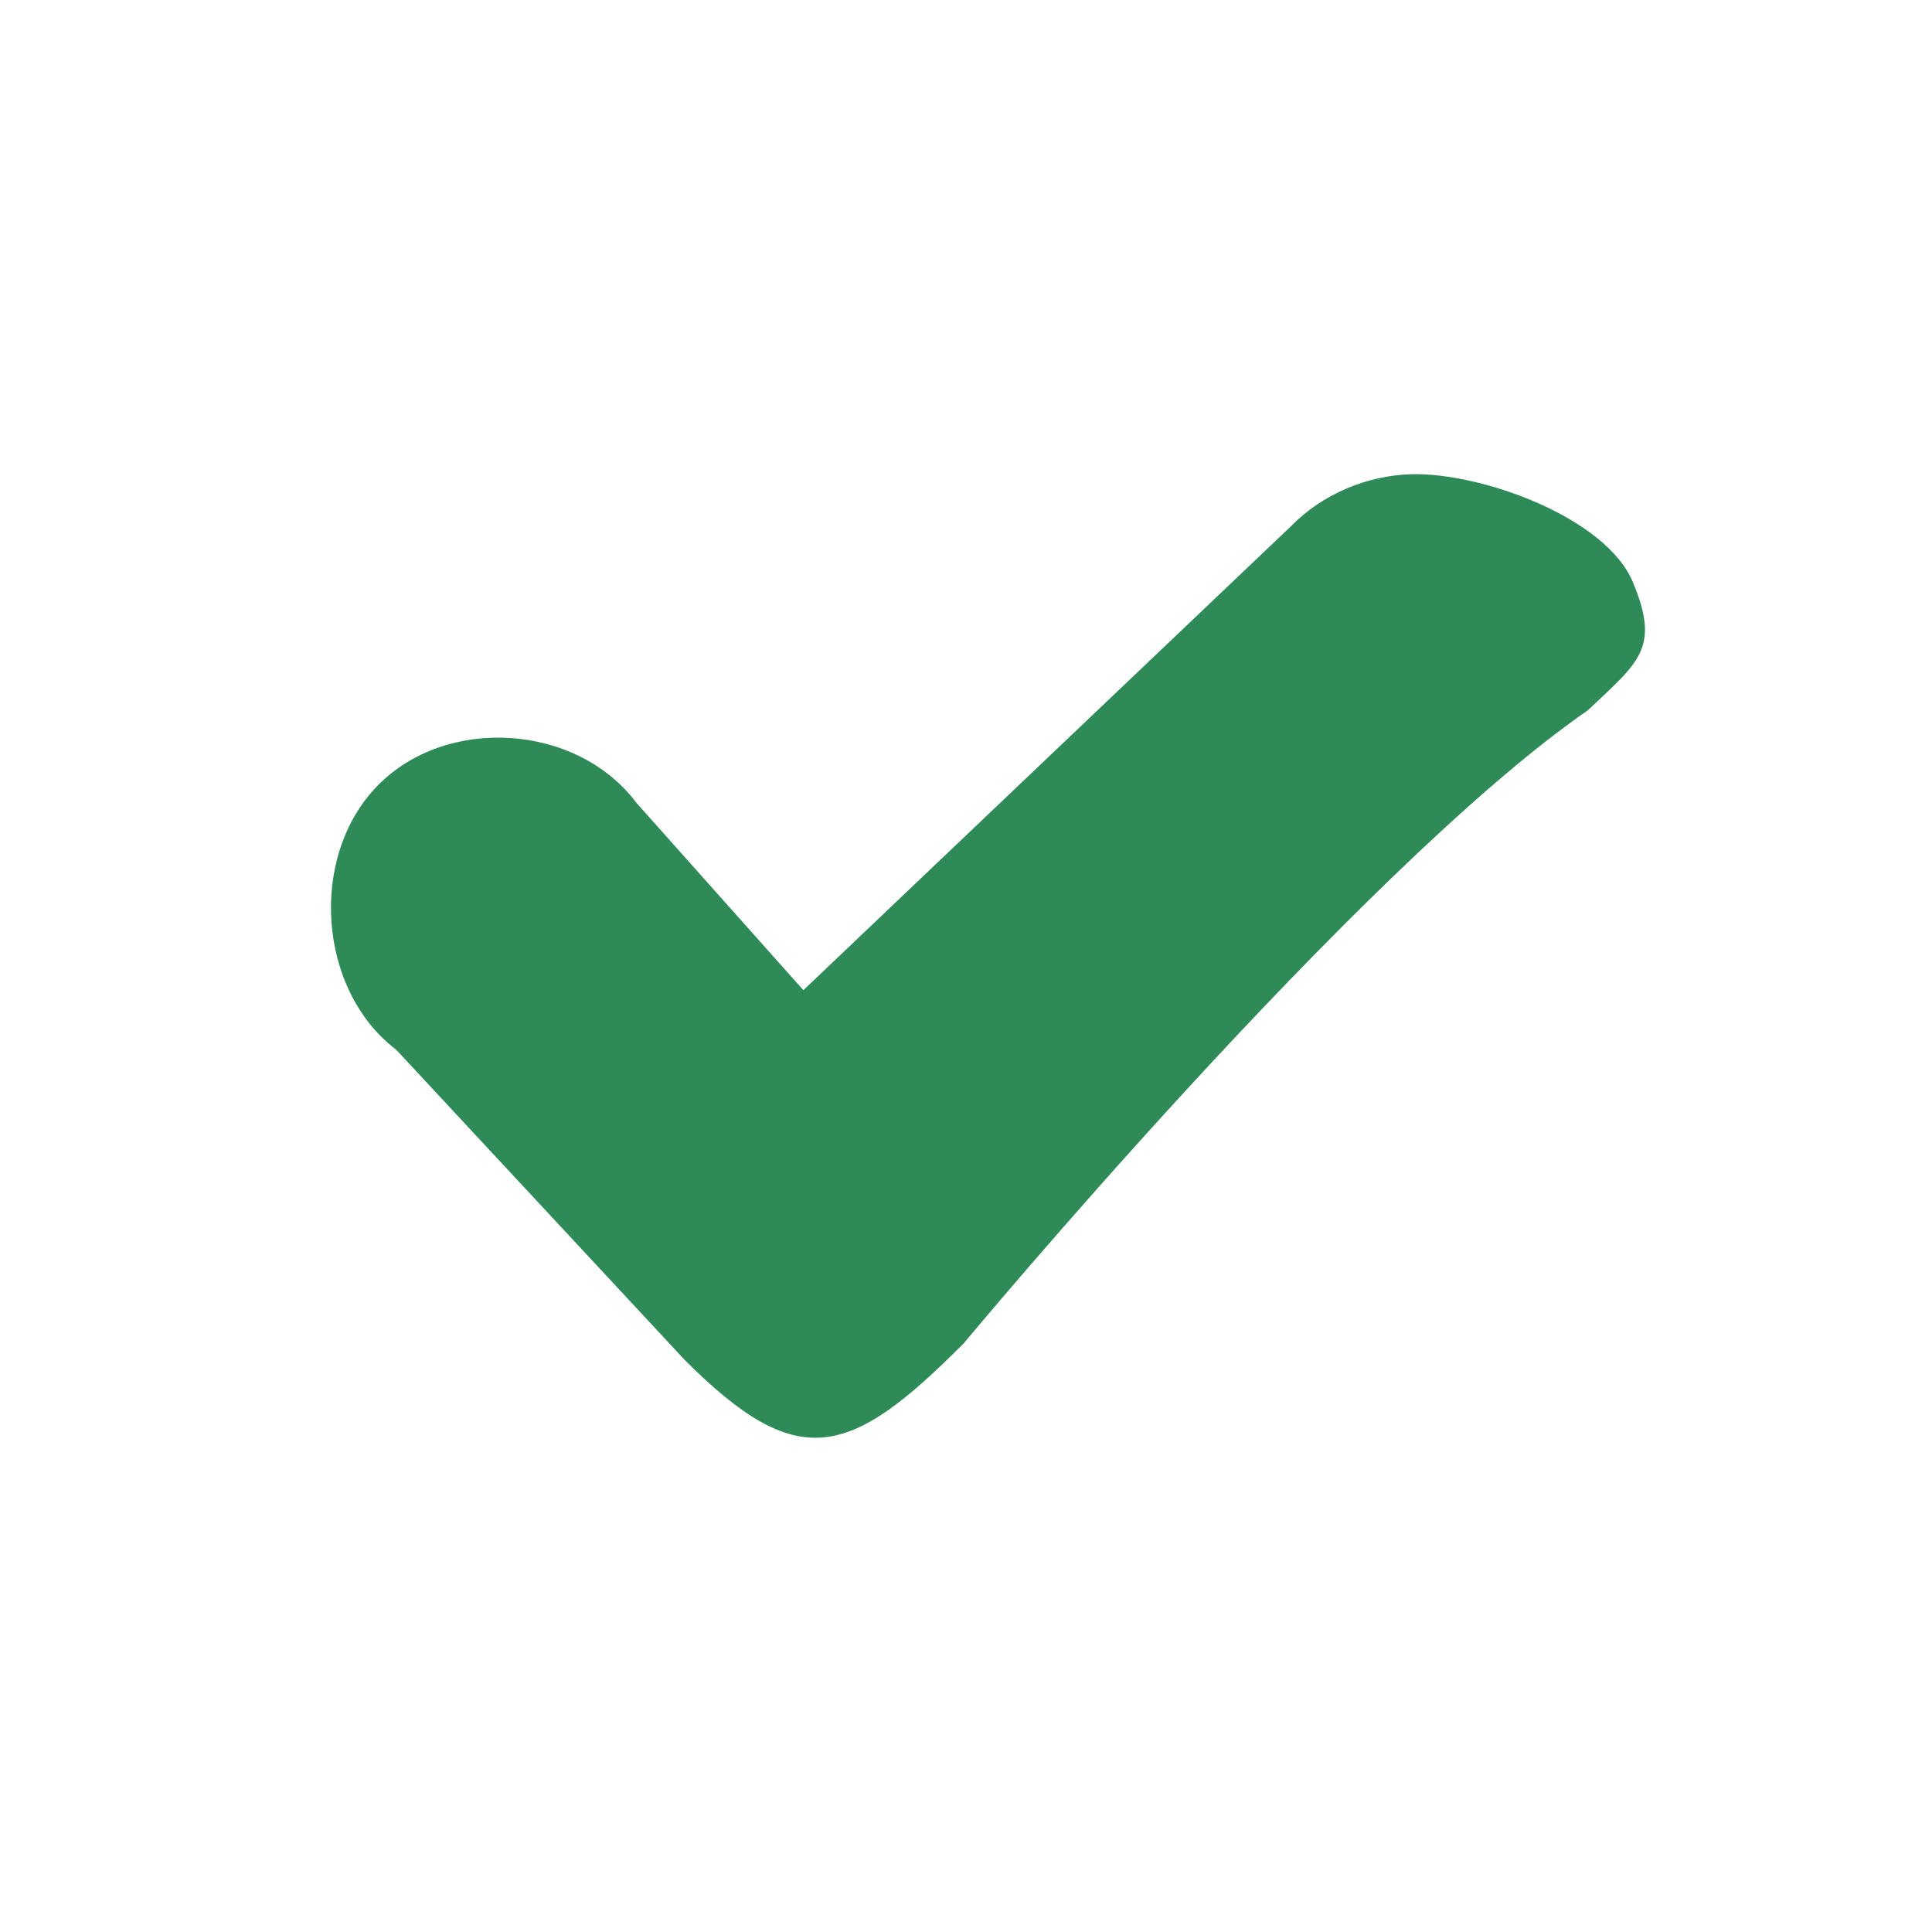
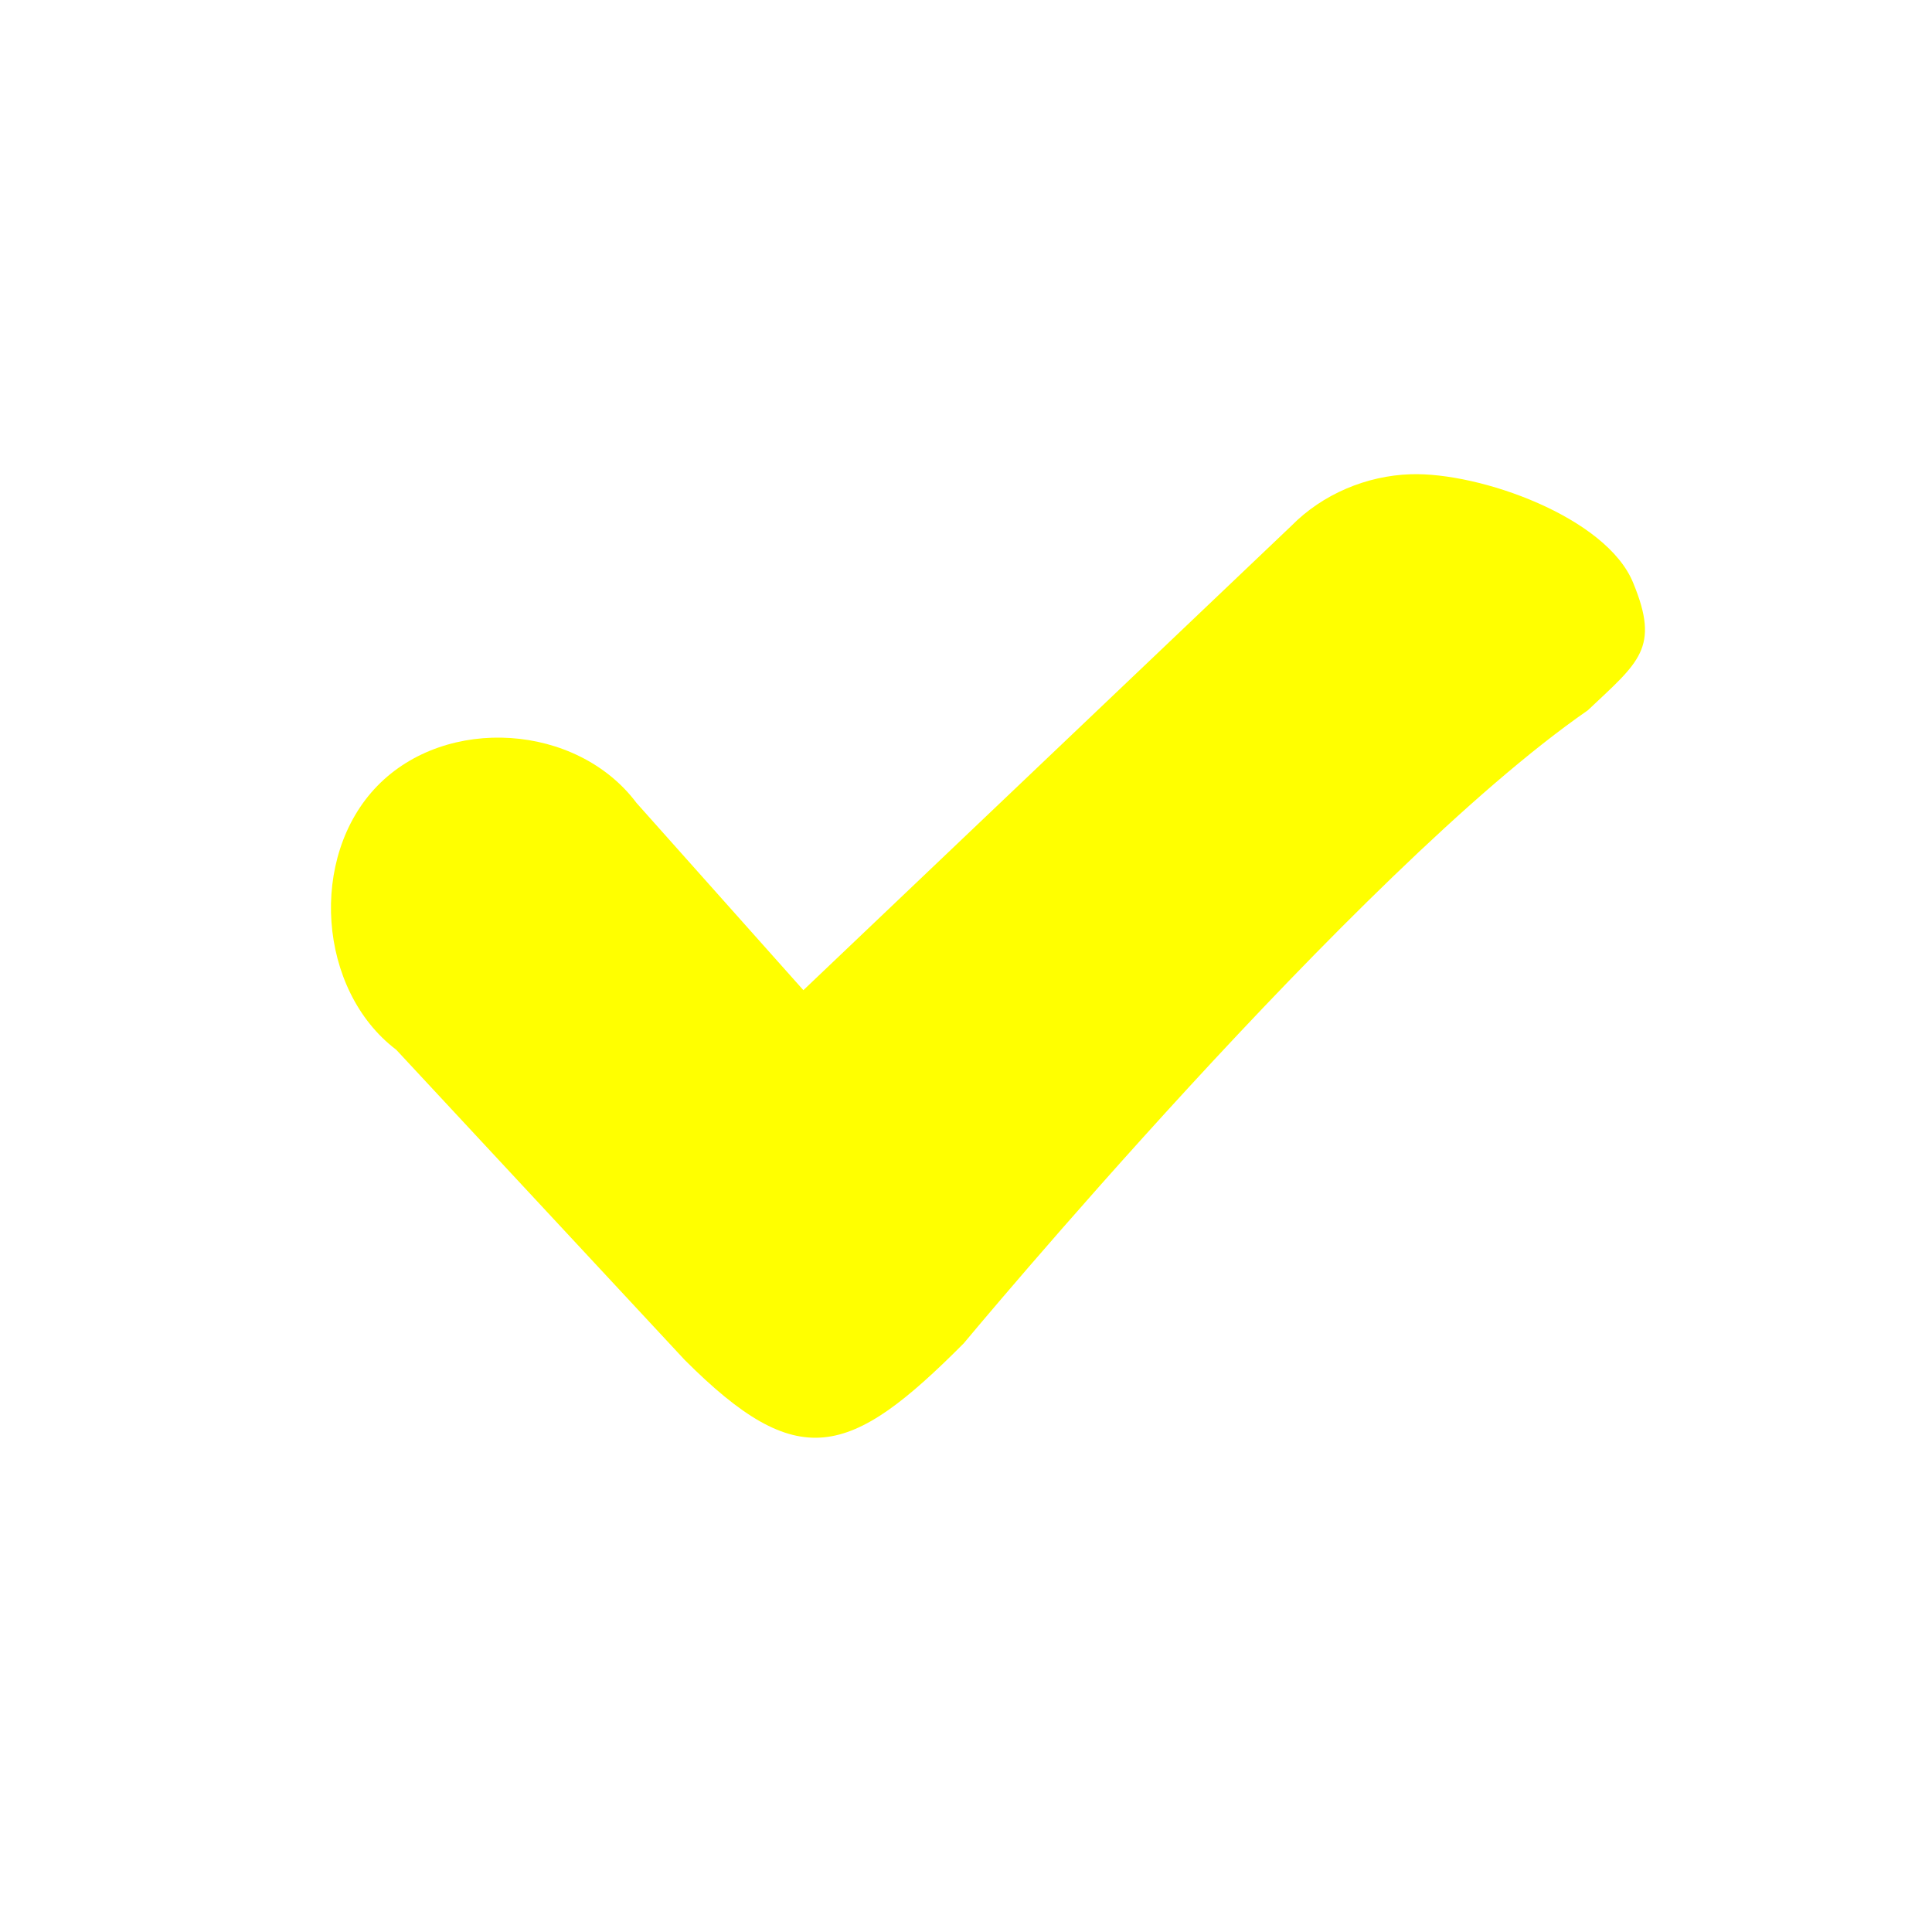
<svg xmlns="http://www.w3.org/2000/svg" width="133pt" height="133pt" viewBox="0 0 133 133" version="1.1">
  <g id="surface1">
-     <path style=" stroke:none;fill-rule:nonzero;fill:#2e8b57;fill-opacity:1;" d="M 97.102 32.648 C 94.074 32.746 91.047 34.016 88.898 36.199 L 55.305 68.164 L 43.816 55.273 C 39.715 49.805 30.73 49.219 25.977 54.102 C 21.223 58.984 21.875 68.164 27.277 72.266 L 47.137 93.621 C 54.949 101.434 58.465 100.391 66.34 92.48 C 66.34 92.48 93.426 59.895 109.309 48.895 C 112.824 45.574 114.289 44.629 112.434 40.137 C 110.613 35.613 101.887 32.488 97.102 32.648 Z M 97.102 32.648 " />
+     <path style=" stroke:none;fill-rule:nonzero;fill:#ffff00;fill-opacity:1;" d="M 97.102 32.648 C 94.074 32.746 91.047 34.016 88.898 36.199 L 55.305 68.164 L 43.816 55.273 C 39.715 49.805 30.73 49.219 25.977 54.102 C 21.223 58.984 21.875 68.164 27.277 72.266 L 47.137 93.621 C 54.949 101.434 58.465 100.391 66.34 92.48 C 66.34 92.48 93.426 59.895 109.309 48.895 C 112.824 45.574 114.289 44.629 112.434 40.137 C 110.613 35.613 101.887 32.488 97.102 32.648 Z M 97.102 32.648 " />
  </g>
</svg>
